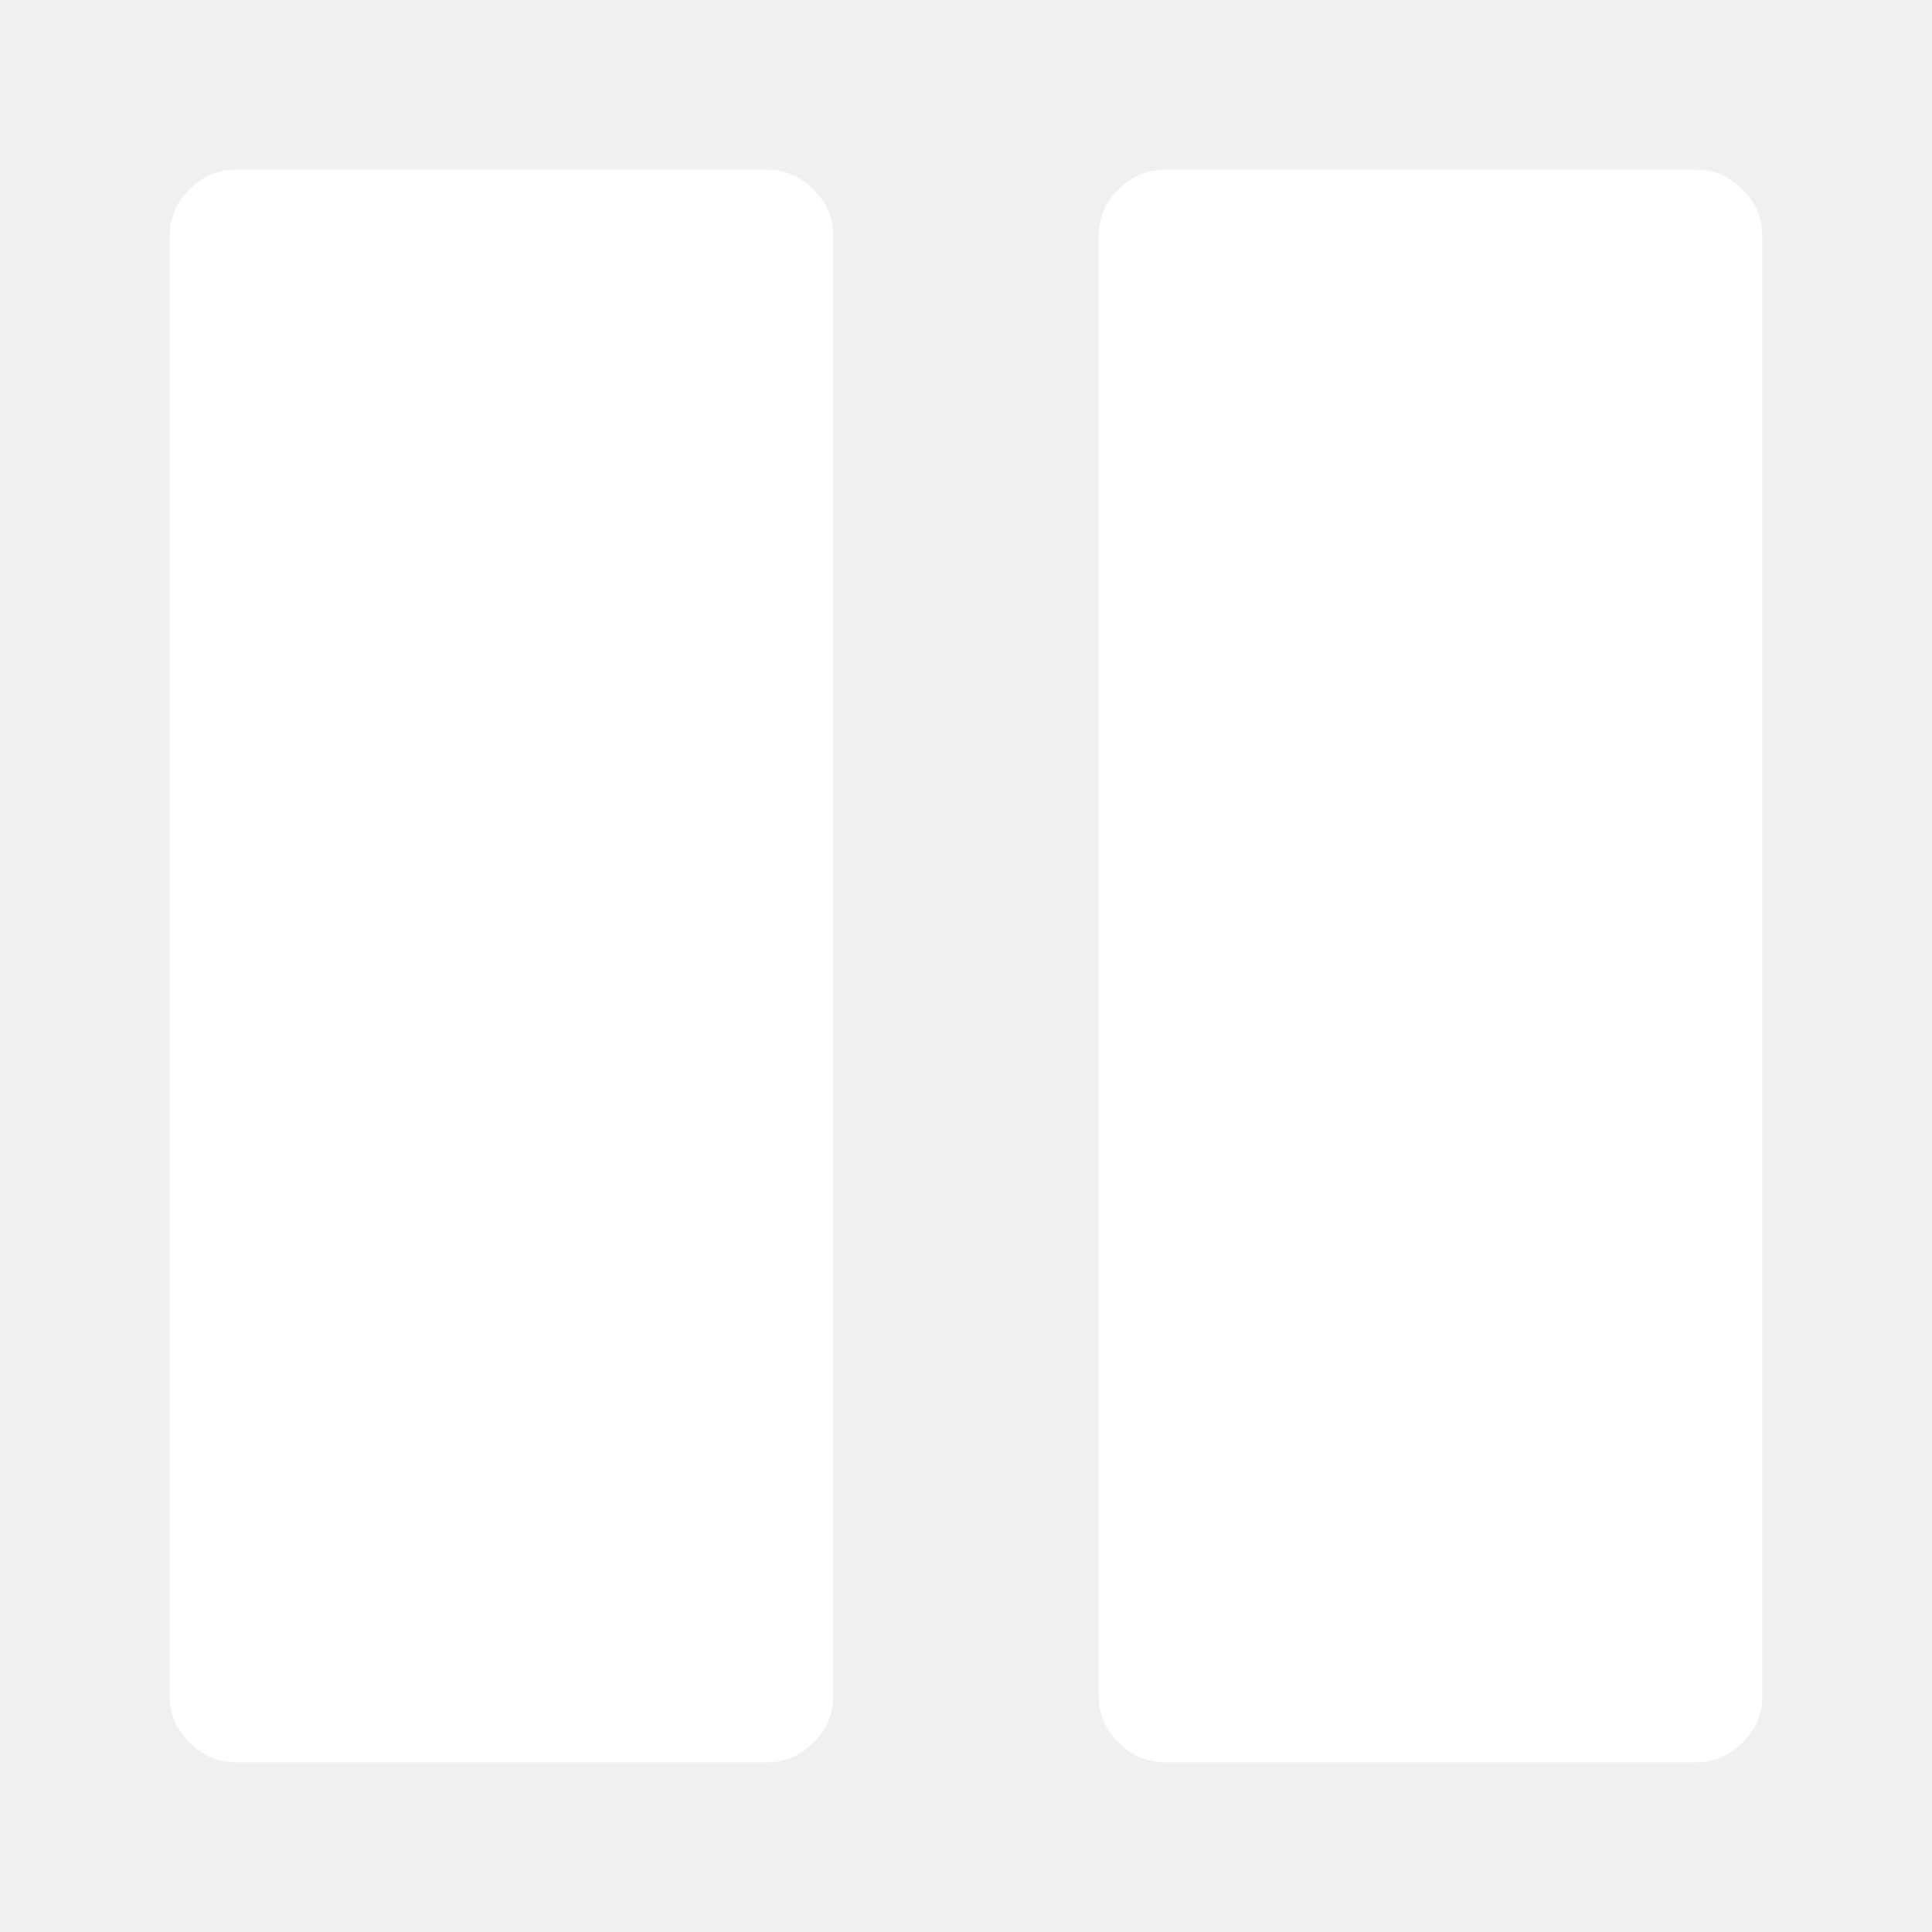
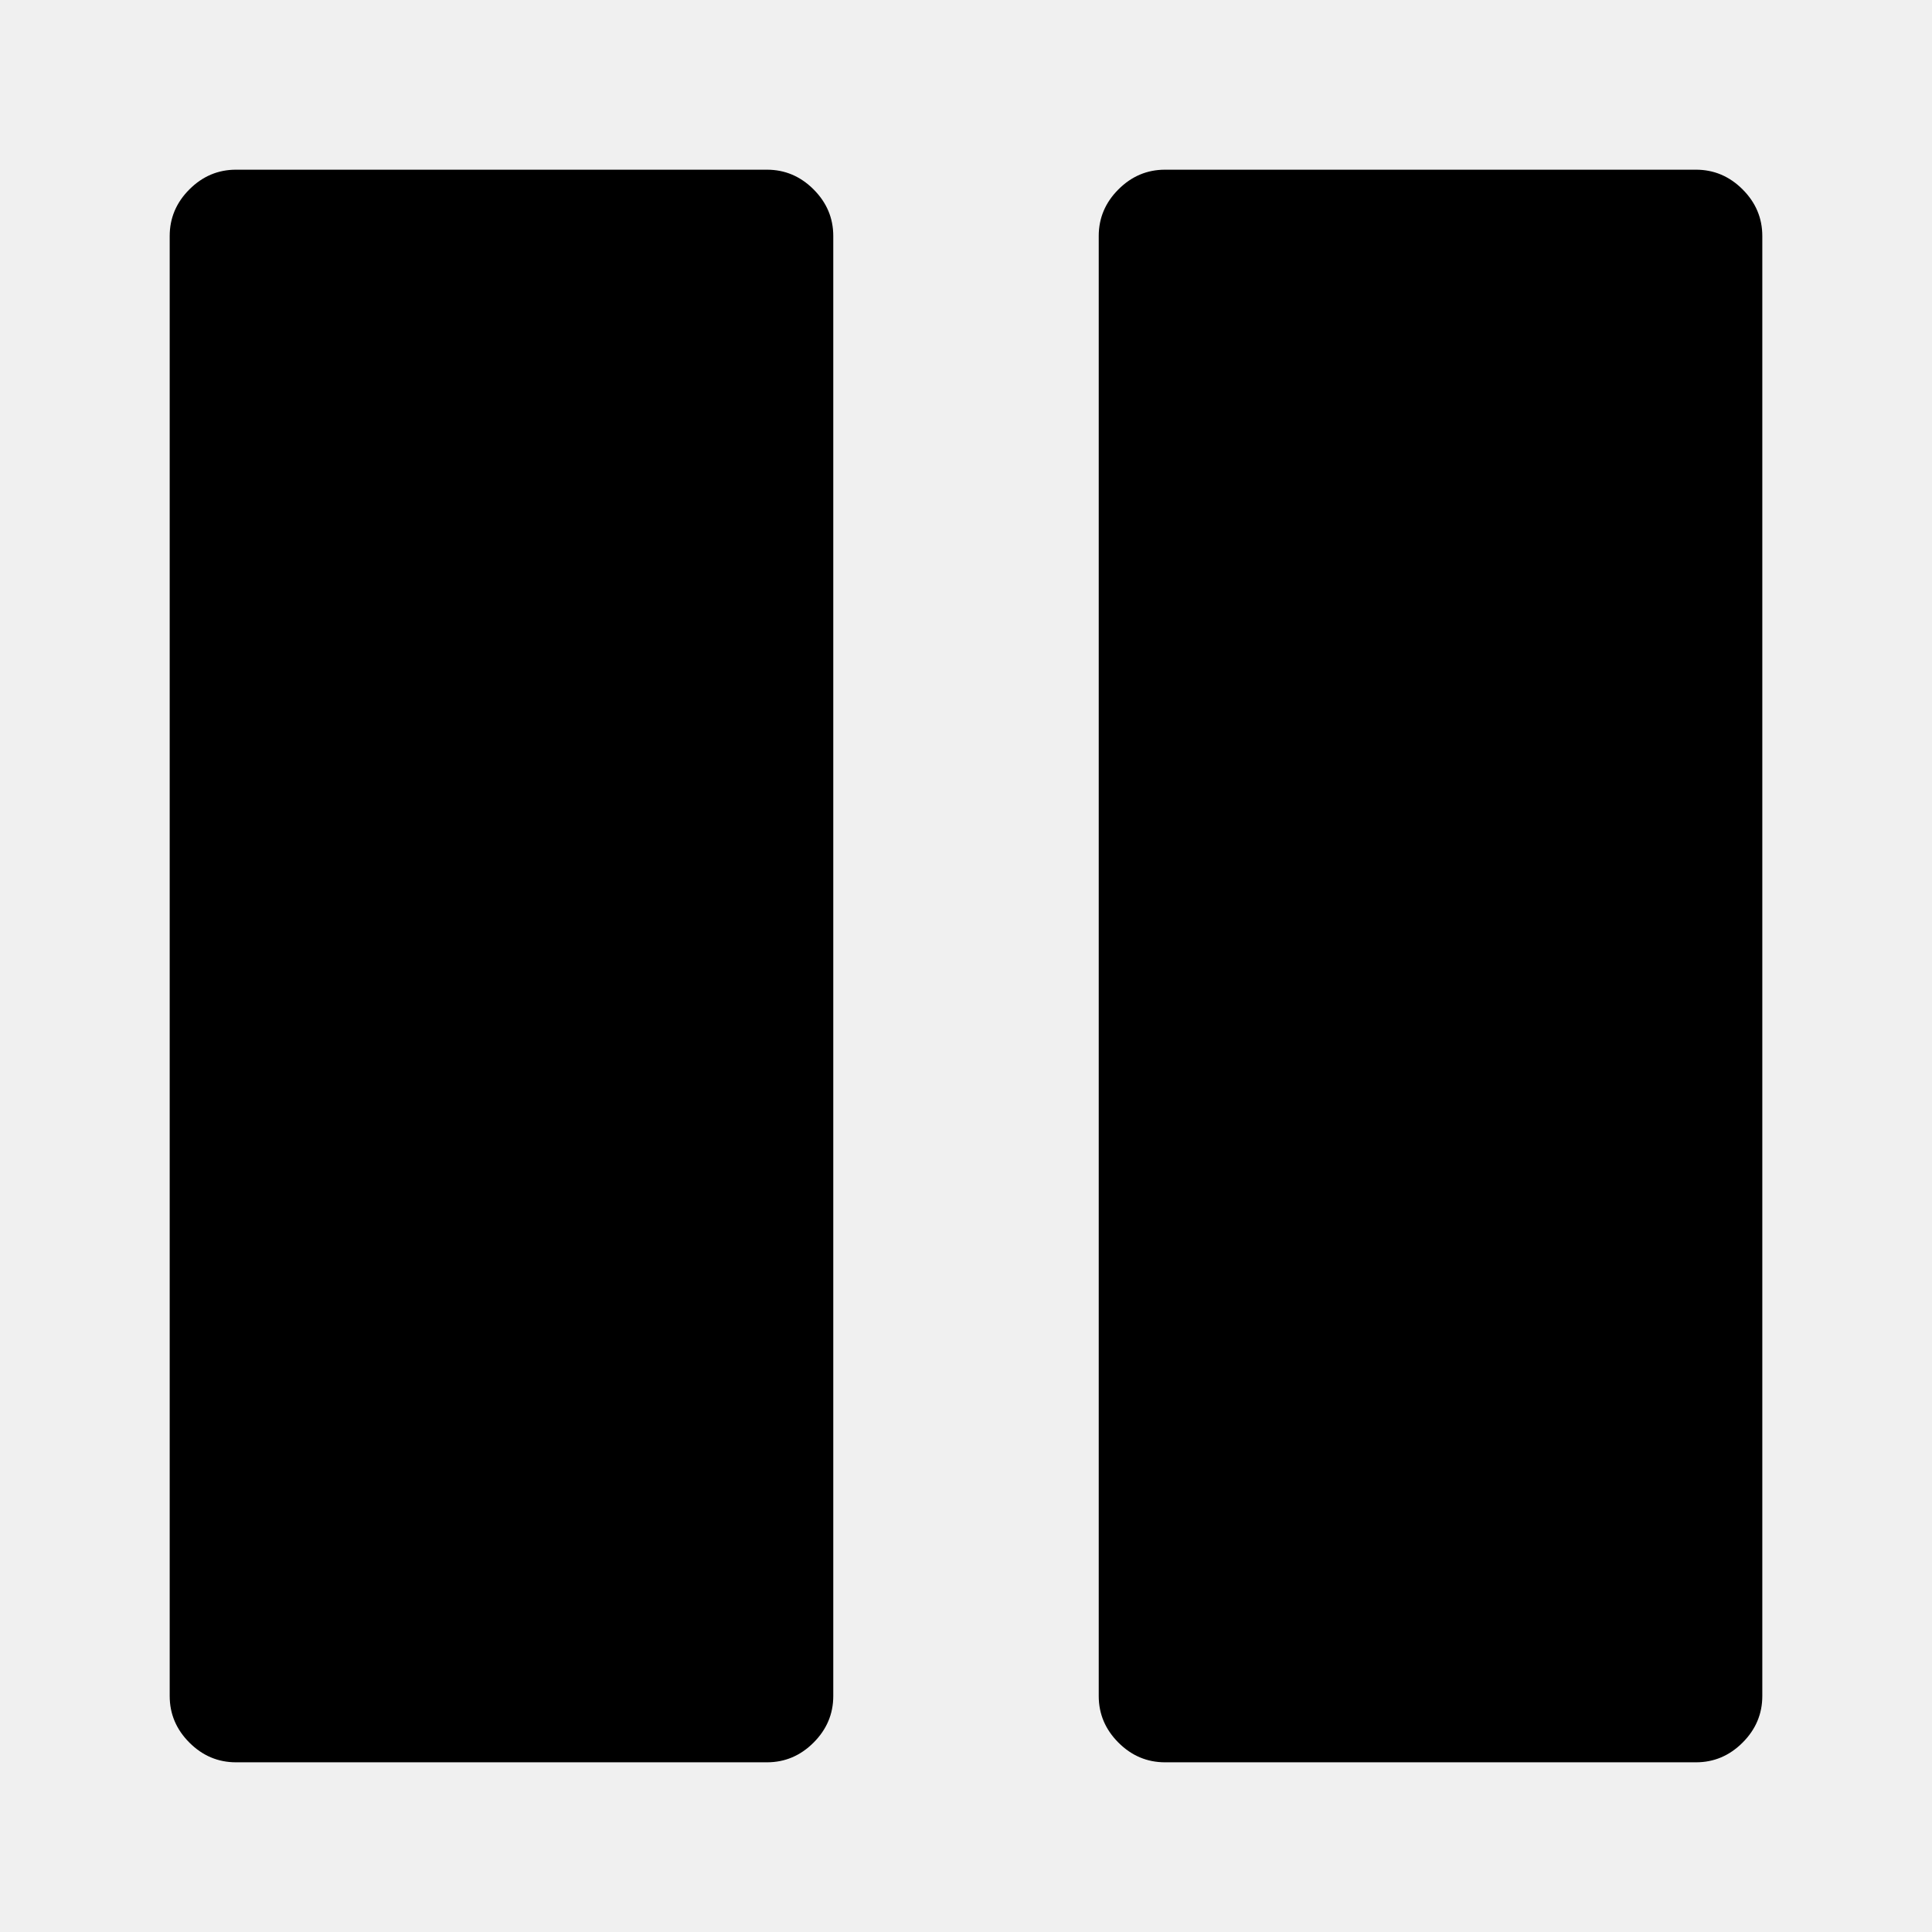
<svg xmlns="http://www.w3.org/2000/svg" width="96" height="96" viewBox="0 0 25.4 25.4" version="1.1" id="svg8">
  <defs id="defs2" />
  <g id="layer1" transform="translate(0,-271.6)">
-     <path id="path3707" style="font-style:normal;font-variant:normal;font-weight:normal;font-stretch:normal;font-size:medium;line-height:1.25;font-family:FontAwesome;-inkscape-font-specification:FontAwesome;letter-spacing:0px;word-spacing:0px;fill:#ffffff;fill-opacity:1;stroke:none;stroke-width:0.611" d="m 23.169,274.703 v 19.194 q 0,0.354 -0.259,0.613 -0.259,0.259 -0.613,0.259 h -6.98 q -0.354,0 -0.613,-0.259 -0.259,-0.259 -0.259,-0.613 v -19.194 q 0,-0.354 0.259,-0.613 0.259,-0.259 0.613,-0.259 h 6.98 q 0.354,0 0.613,0.259 0.259,0.259 0.259,0.613 z m -12.214,0 v 19.194 q 0,0.354 -0.259,0.613 -0.259,0.259 -0.613,0.259 H 3.103 q -0.354,0 -0.613,-0.259 -0.259,-0.259 -0.259,-0.613 v -19.194 q 0,-0.354 0.259,-0.613 0.259,-0.259 0.613,-0.259 h 6.98 q 0.354,0 0.613,0.259 0.259,0.259 0.259,0.613 z" />
+     <path id="path3707" style="font-style:normal;font-variant:normal;font-weight:normal;font-stretch:normal;font-size:medium;line-height:1.25;font-family:FontAwesome;-inkscape-font-specification:FontAwesome;letter-spacing:0px;word-spacing:0px;fill:#000000;fill-opacity:1;stroke:none;stroke-width:0.611" d="m 23.169,274.703 v 19.194 q 0,0.354 -0.259,0.613 -0.259,0.259 -0.613,0.259 h -6.98 q -0.354,0 -0.613,-0.259 -0.259,-0.259 -0.259,-0.613 v -19.194 q 0,-0.354 0.259,-0.613 0.259,-0.259 0.613,-0.259 h 6.98 q 0.354,0 0.613,0.259 0.259,0.259 0.259,0.613 z m -12.214,0 v 19.194 q 0,0.354 -0.259,0.613 -0.259,0.259 -0.613,0.259 H 3.103 q -0.354,0 -0.613,-0.259 -0.259,-0.259 -0.259,-0.613 v -19.194 q 0,-0.354 0.259,-0.613 0.259,-0.259 0.613,-0.259 h 6.98 q 0.354,0 0.613,0.259 0.259,0.259 0.259,0.613 z" />
  </g>
</svg>
